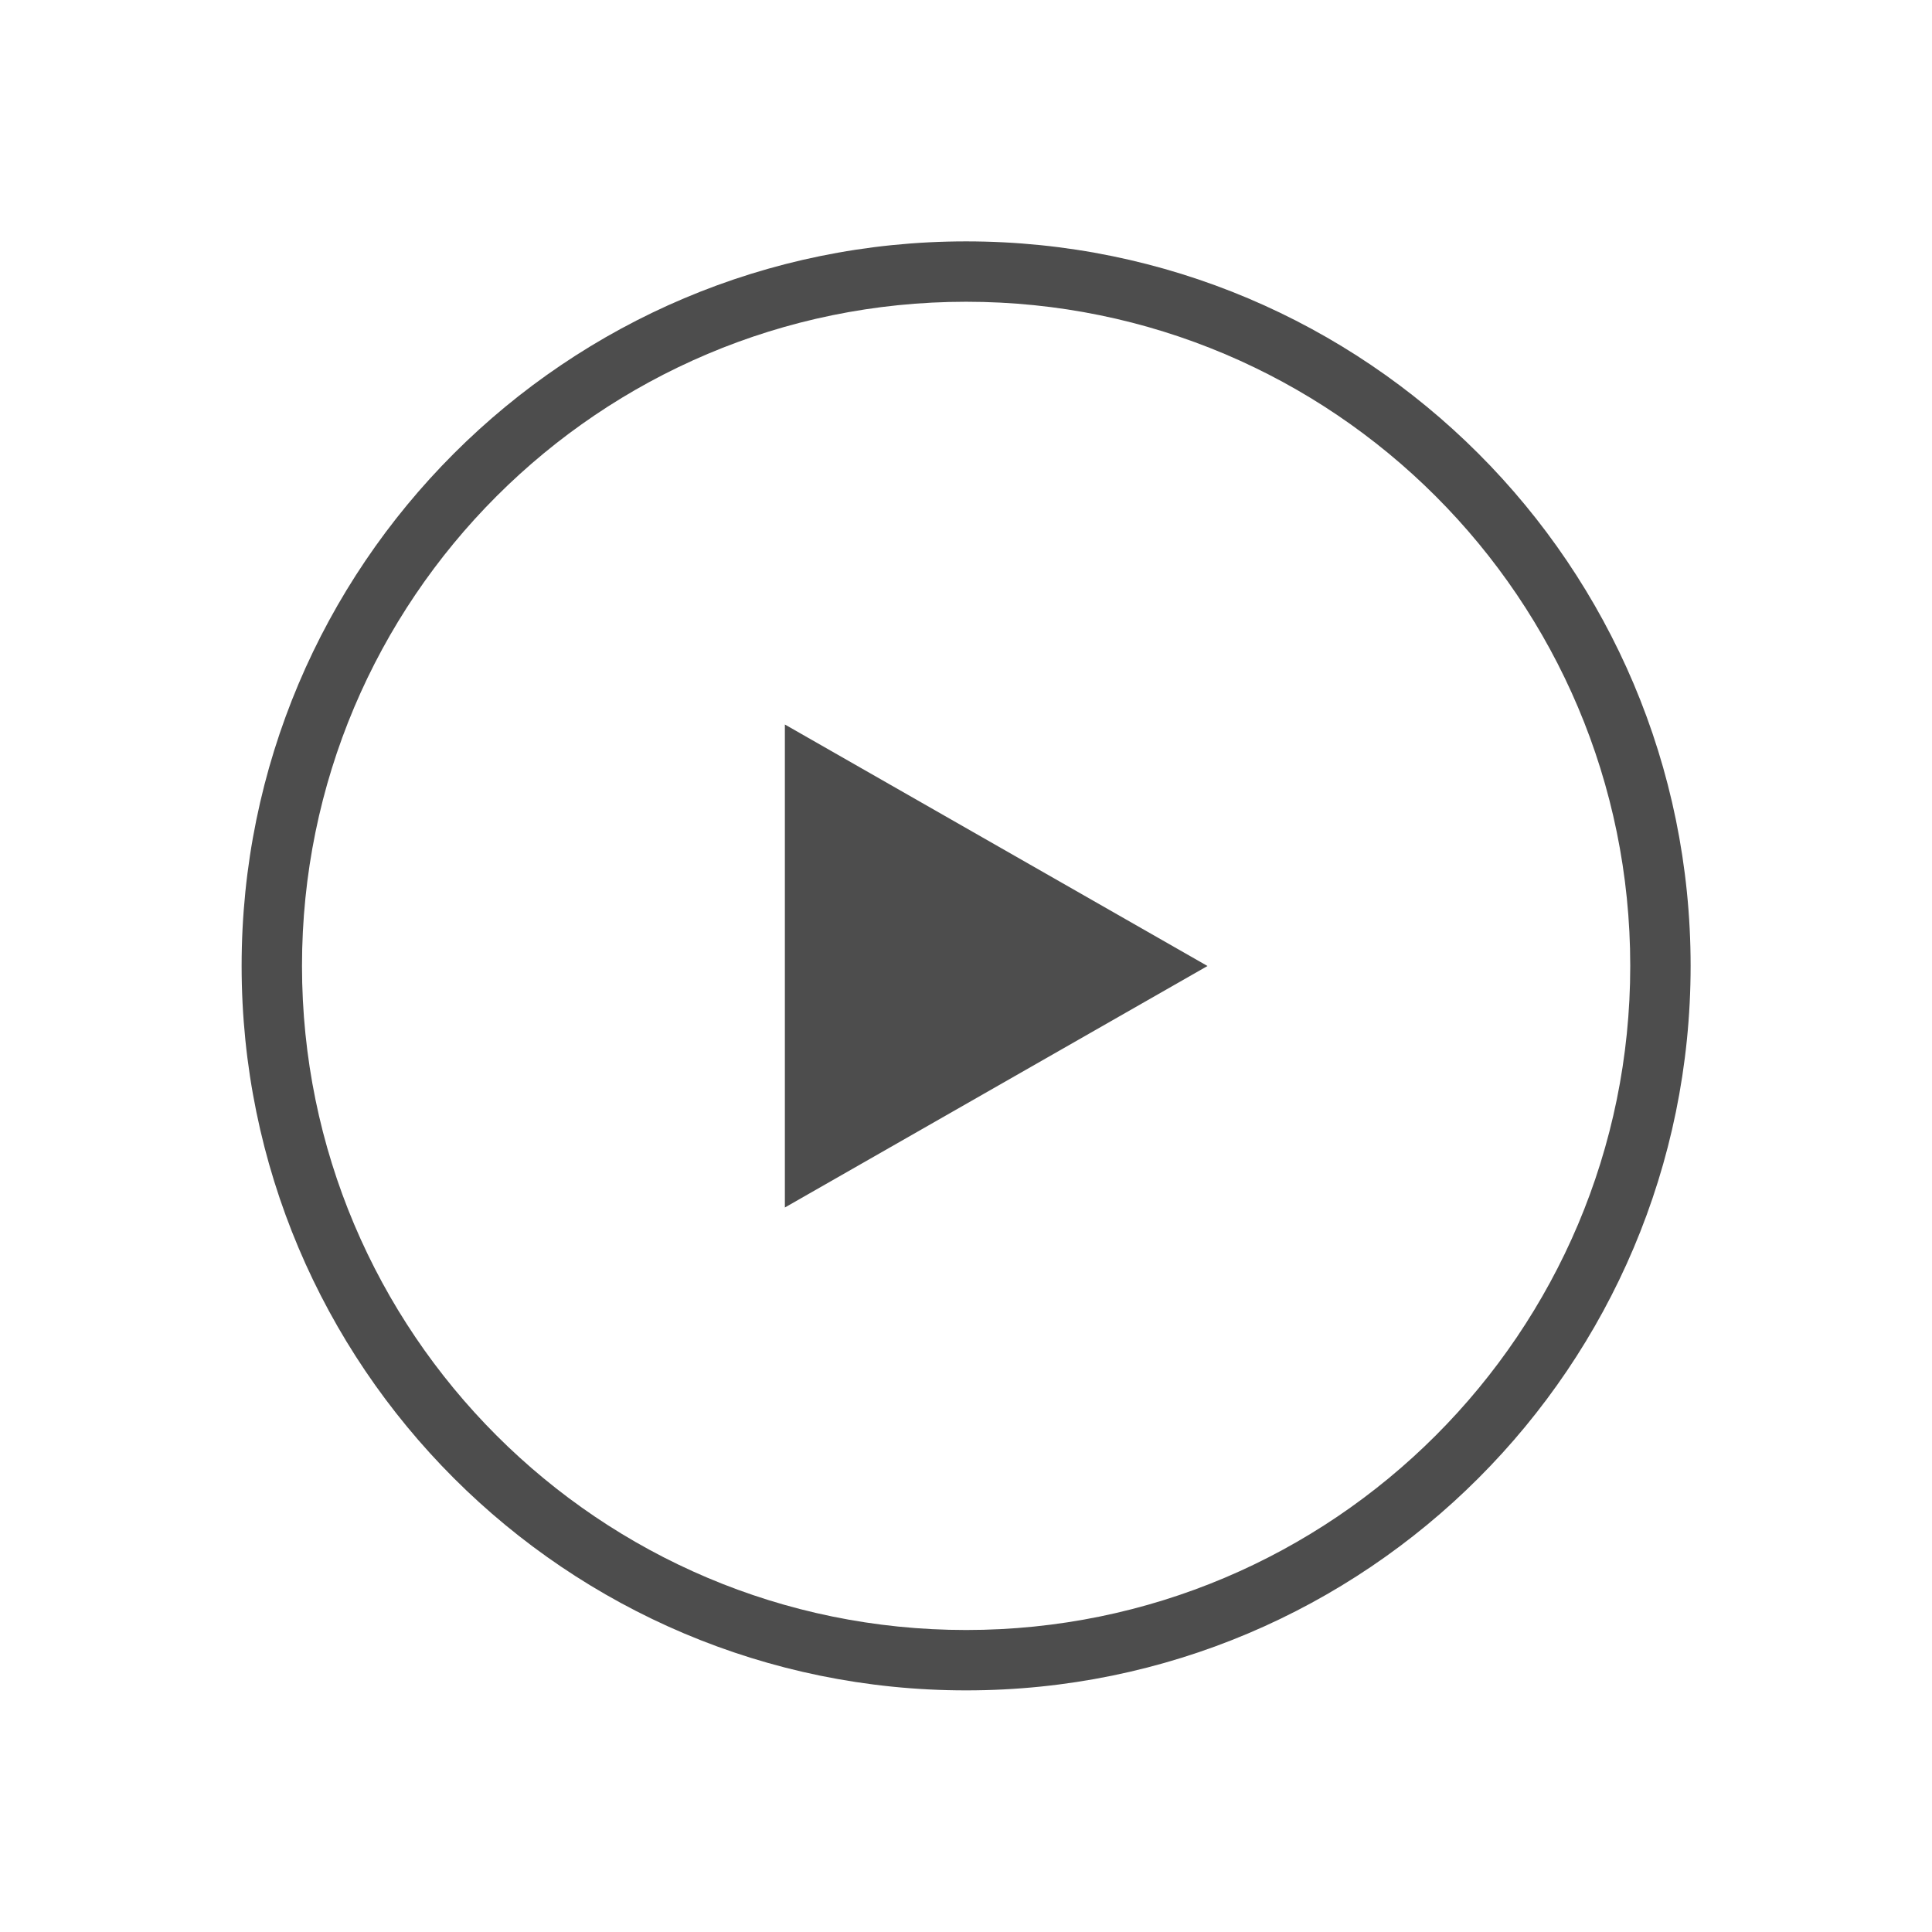
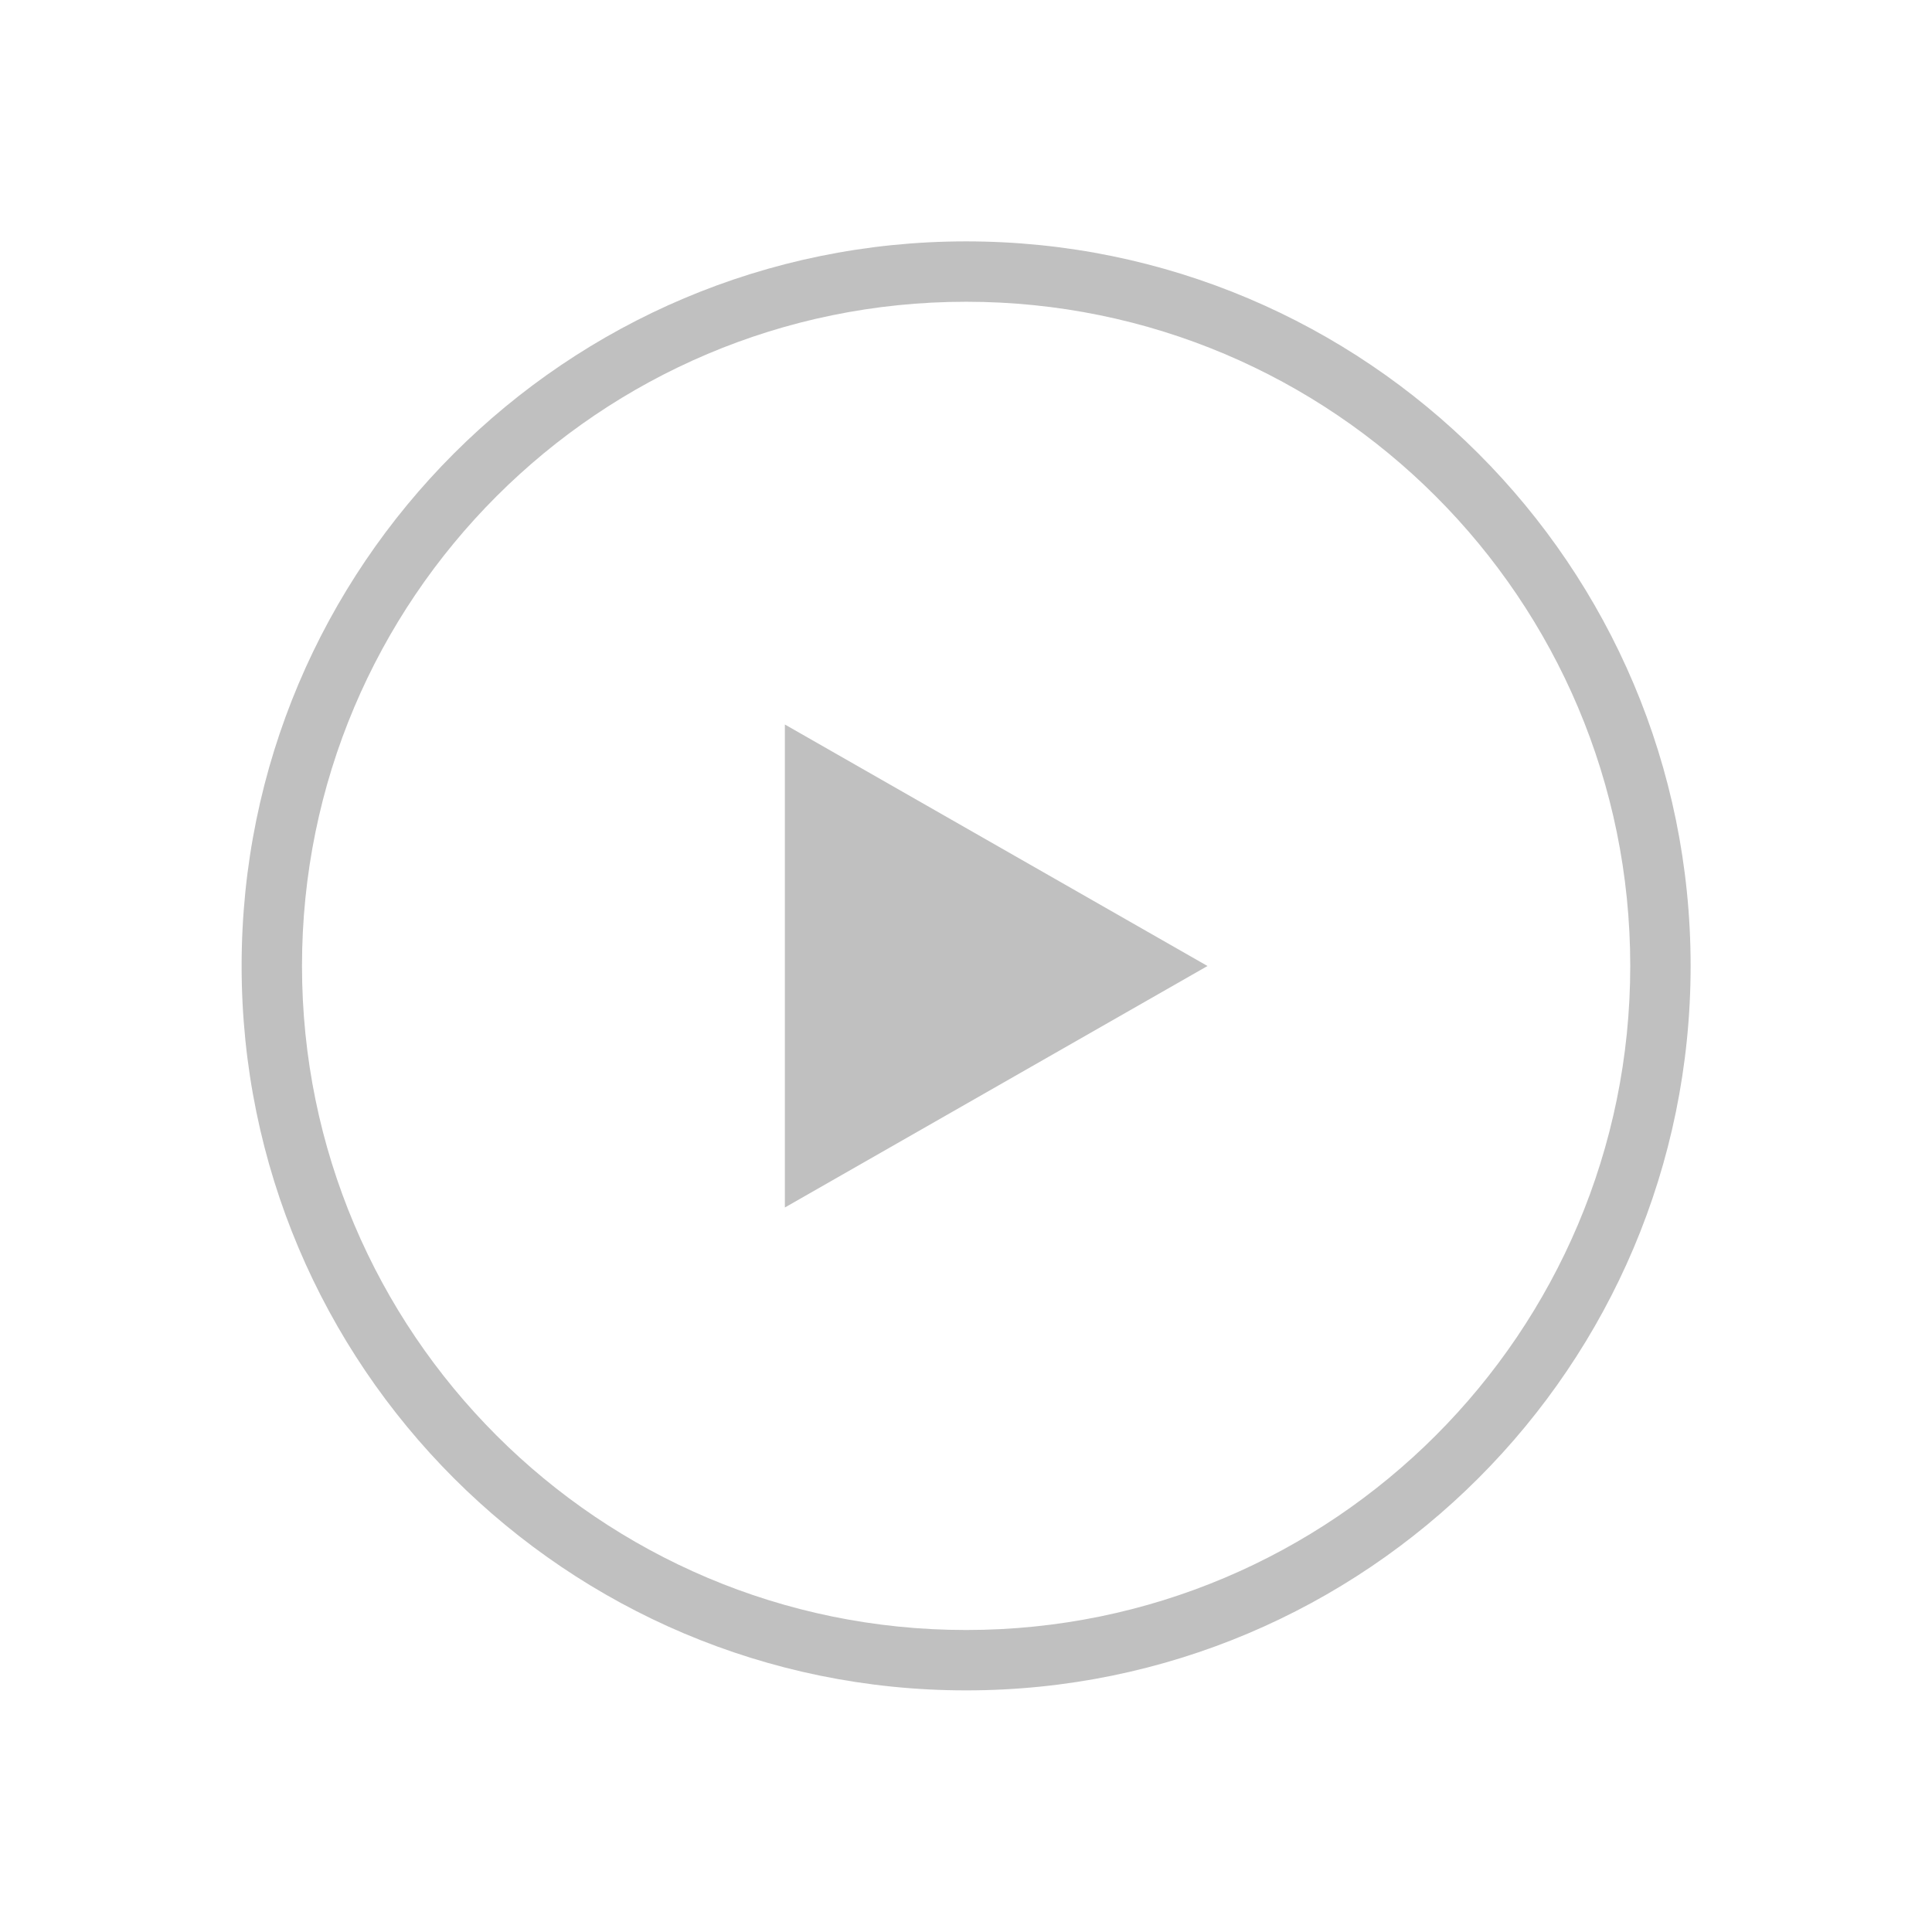
<svg xmlns="http://www.w3.org/2000/svg" viewBox="0 0 32 32">
  <defs id="defs3051">
    <style type="text/css" id="current-color-scheme">
      .ColorScheme-Text {
-         color:#4d4d4d;
+         color:#c0c0c0;
      }
      </style>
  </defs>
  <path style="fill:currentColor;fill-opacity:1;stroke:none" d="M 16.002 3.998 A 12 12 0 0 0 4.002 15.998 A 12 12 0 0 0 16.002 27.998 A 12 12 0 0 0 28.002 15.998 A 12 12 0 0 0 16.002 3.998 z M 16.002 4.998 A 11 11 0 0 1 27.002 15.998 A 11 11 0 0 1 16.002 26.998 A 11 11 0 0 1 5.002 15.998 A 11 11 0 0 1 16.002 4.998 z M 13 12 L 13 20 L 20 16 L 13 12 z " id="path105" class="ColorScheme-Text" />
</svg>
